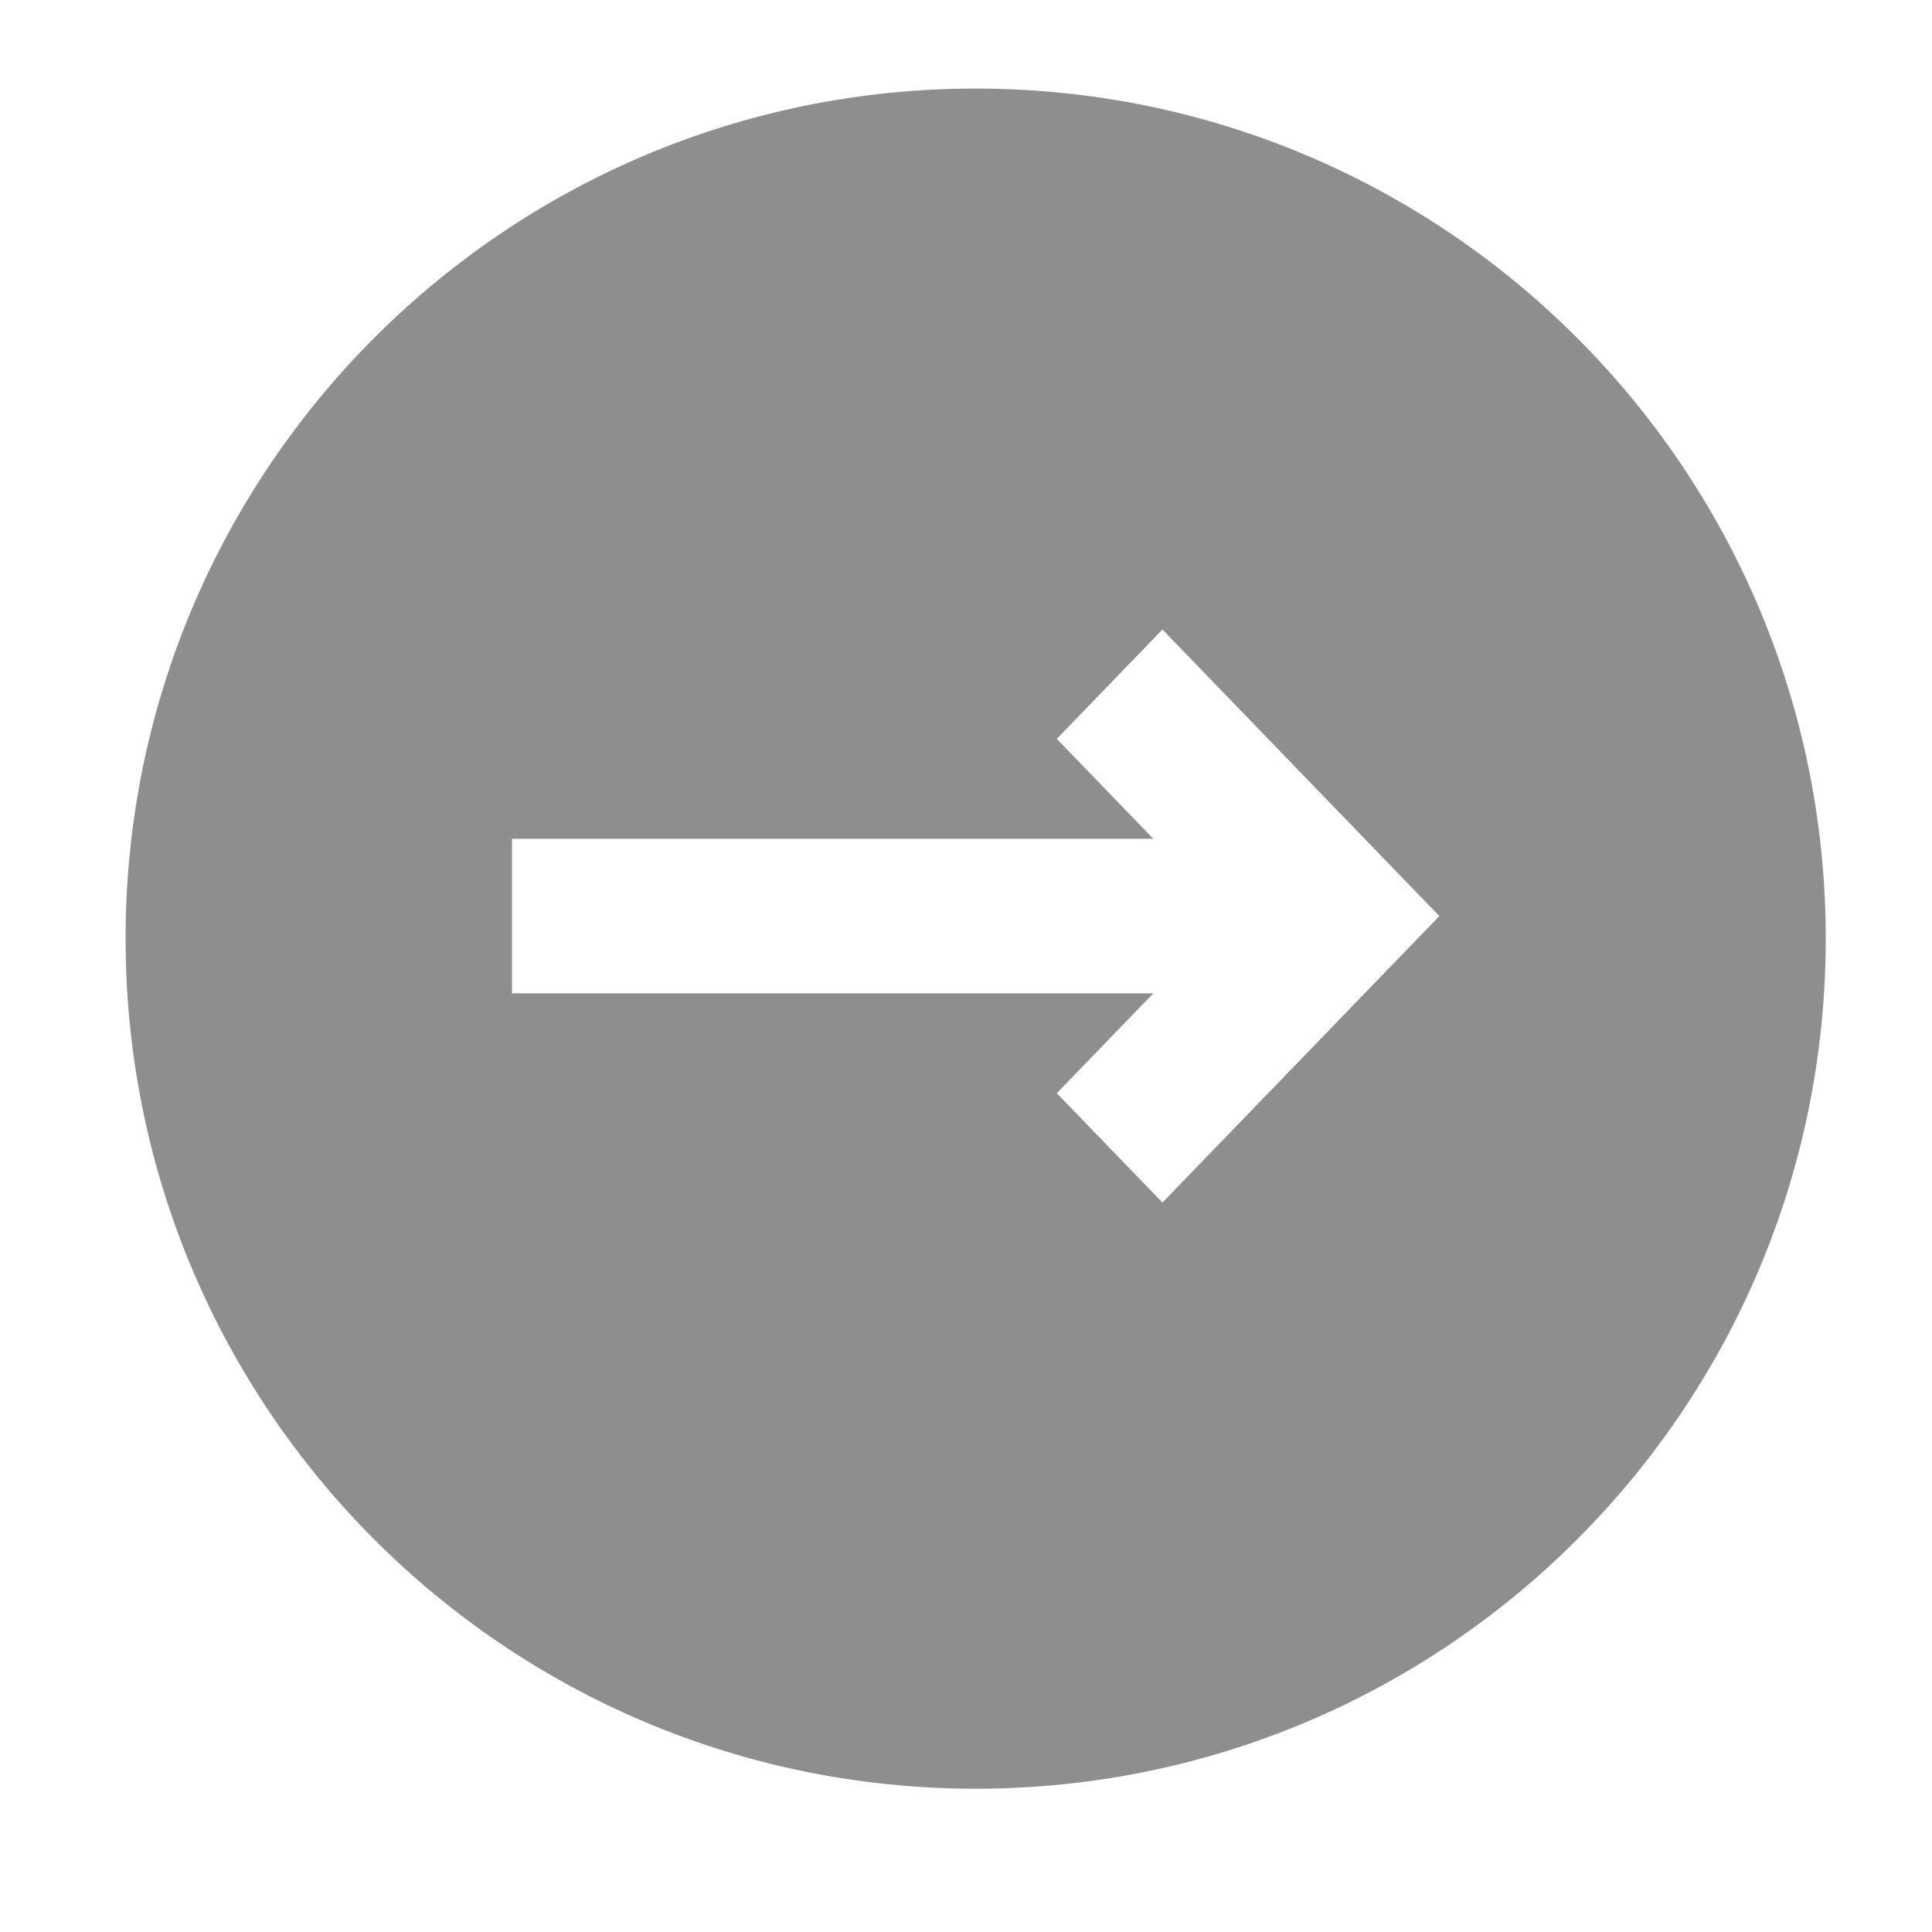
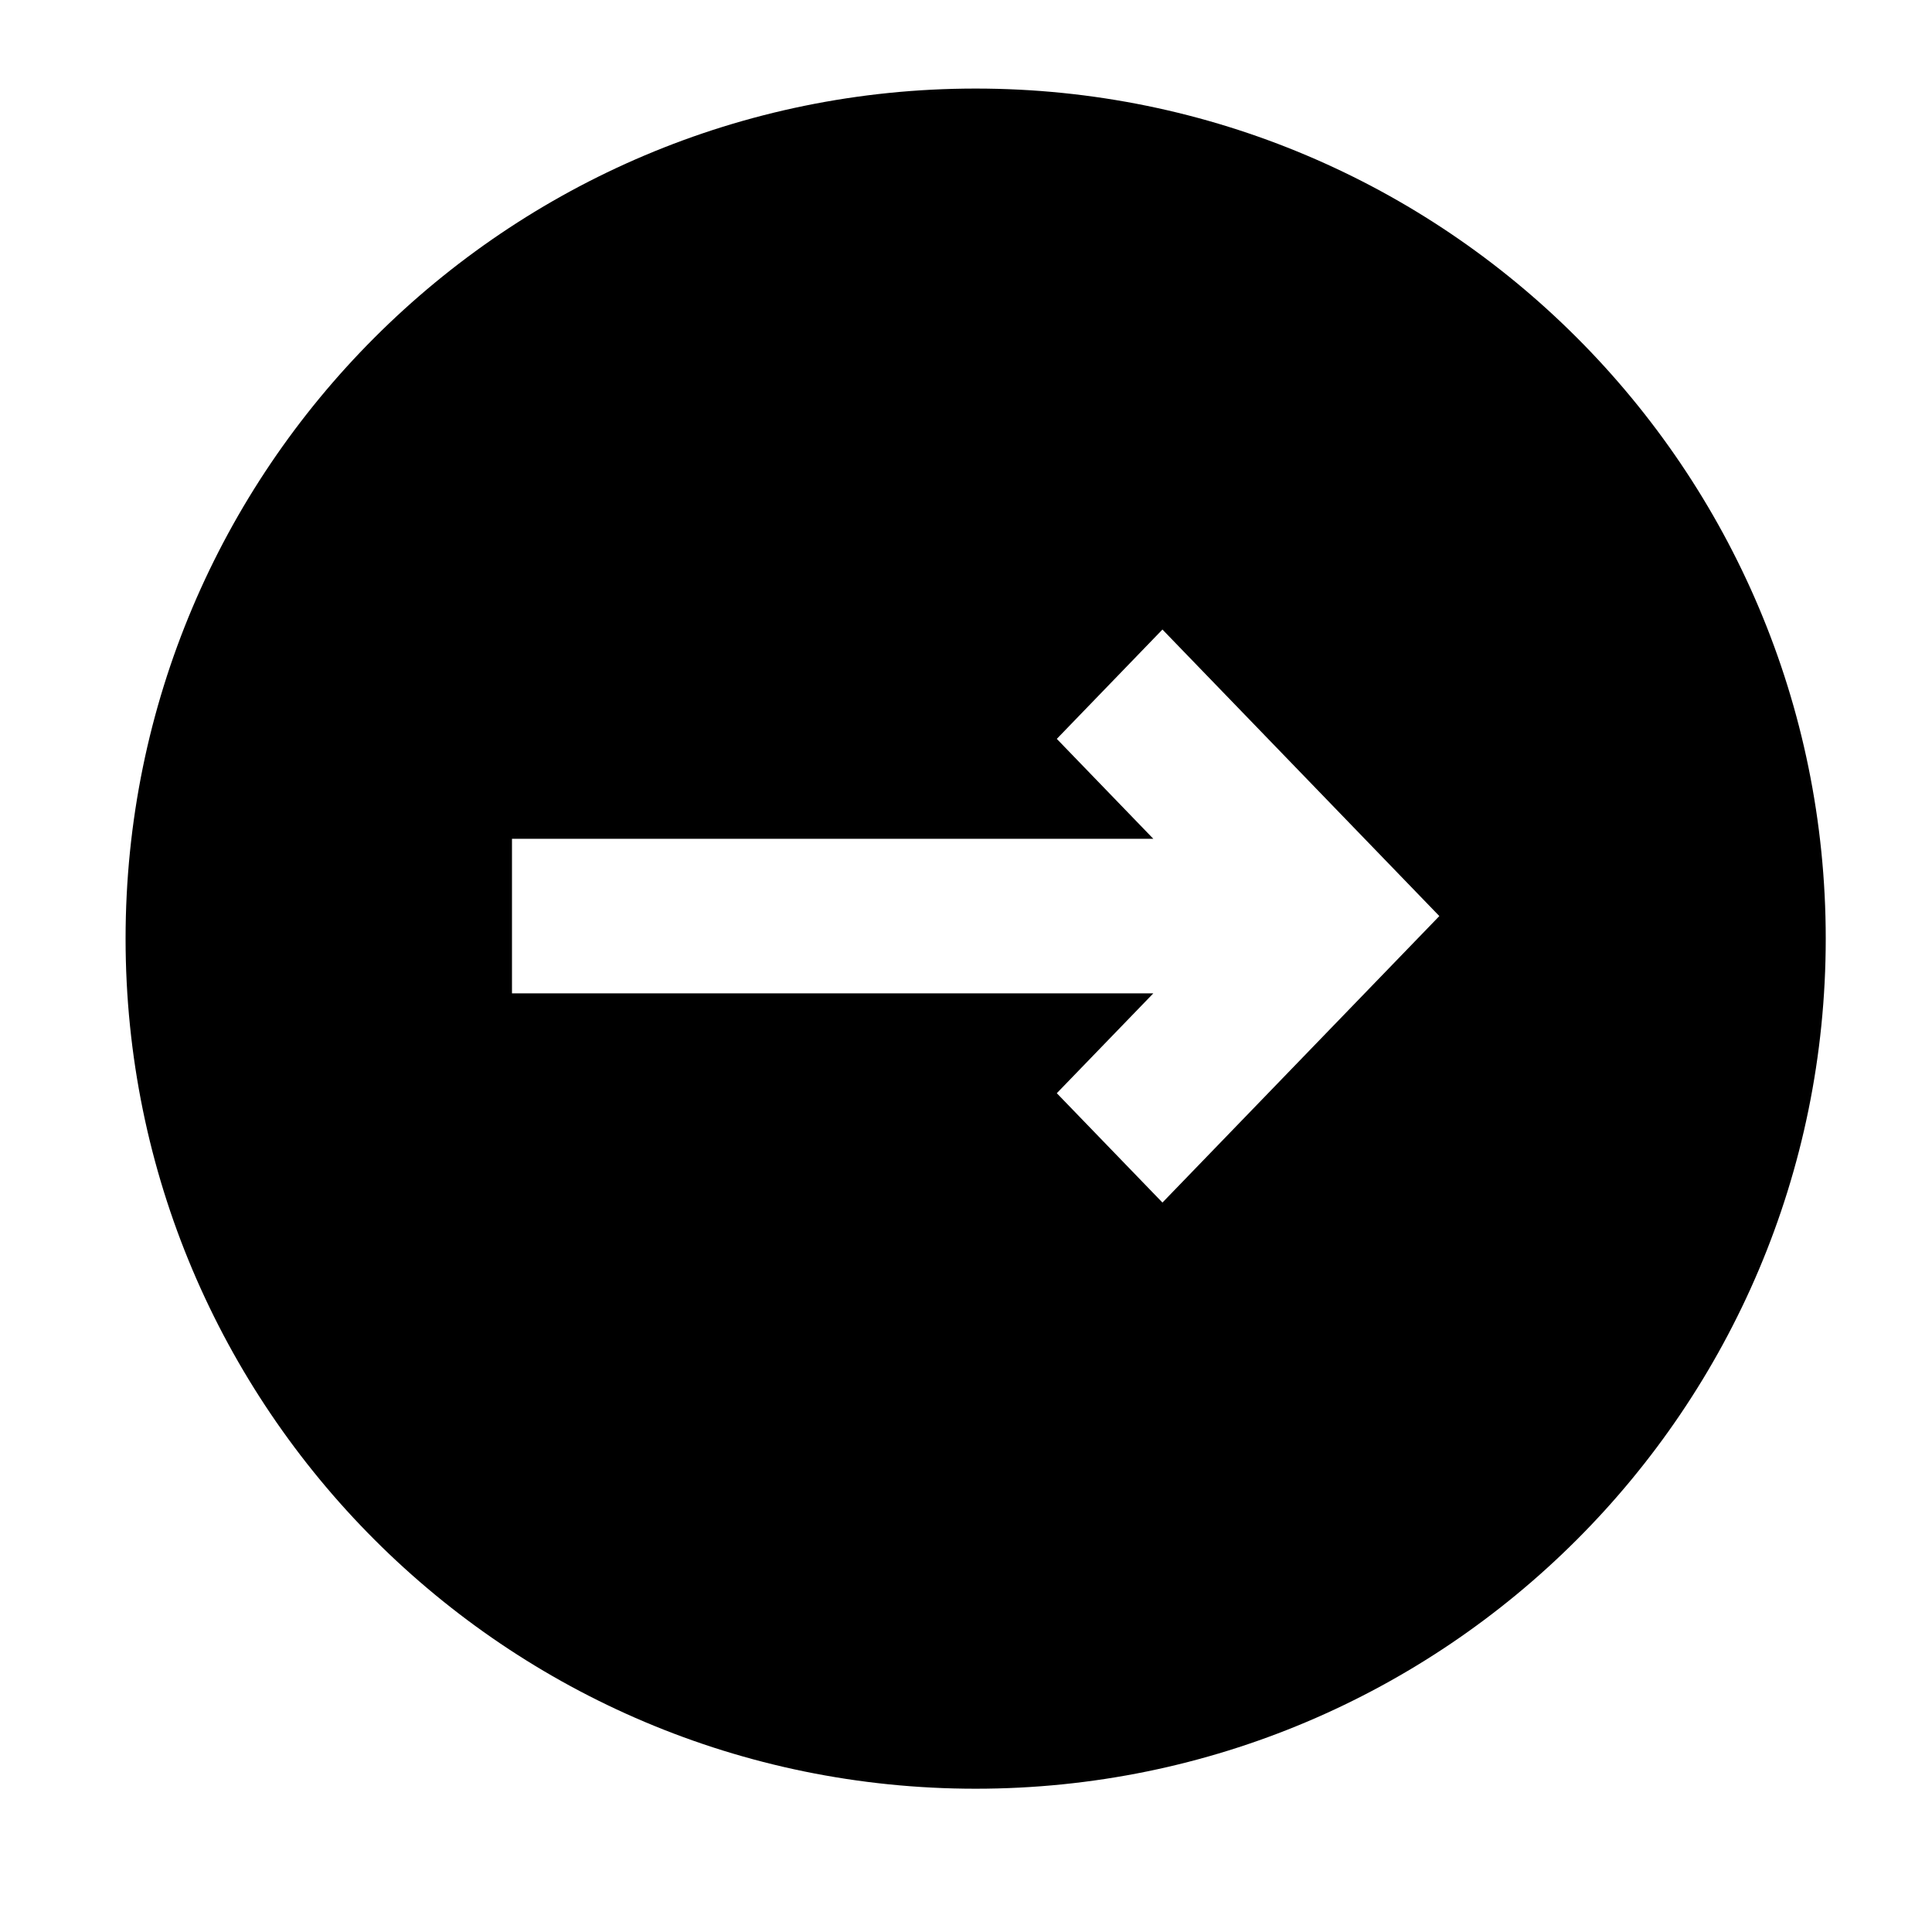
- <svg xmlns="http://www.w3.org/2000/svg" width="25" height="25" viewBox="0 0 25 25" fill="none">
-   <path fill-rule="evenodd" clip-rule="evenodd" d="M12.625 23.146C6.55 23.146 1.625 18.222 1.625 12.146C1.625 6.071 6.55 1.146 12.625 1.146C18.7 1.146 23.625 6.071 23.625 12.146C23.625 18.222 18.7 23.146 12.625 23.146ZM14.924 12.854L13.675 14.146L15.042 15.561L18.625 11.854L15.042 8.146L13.675 9.561L14.924 10.854H6.625V12.854H14.924Z" fill="#8E8E8E" />
+ <svg xmlns="http://www.w3.org/2000/svg" width="25" height="25" viewBox="0 0 25 25">
+   <path fill-rule="evenodd" clip-rule="evenodd" d="M12.625 23.146C6.55 23.146 1.625 18.222 1.625 12.146C1.625 6.071 6.55 1.146 12.625 1.146C18.7 1.146 23.625 6.071 23.625 12.146C23.625 18.222 18.7 23.146 12.625 23.146ZM14.924 12.854L13.675 14.146L15.042 15.561L18.625 11.854L15.042 8.146L13.675 9.561L14.924 10.854H6.625V12.854H14.924Z" />
</svg>
